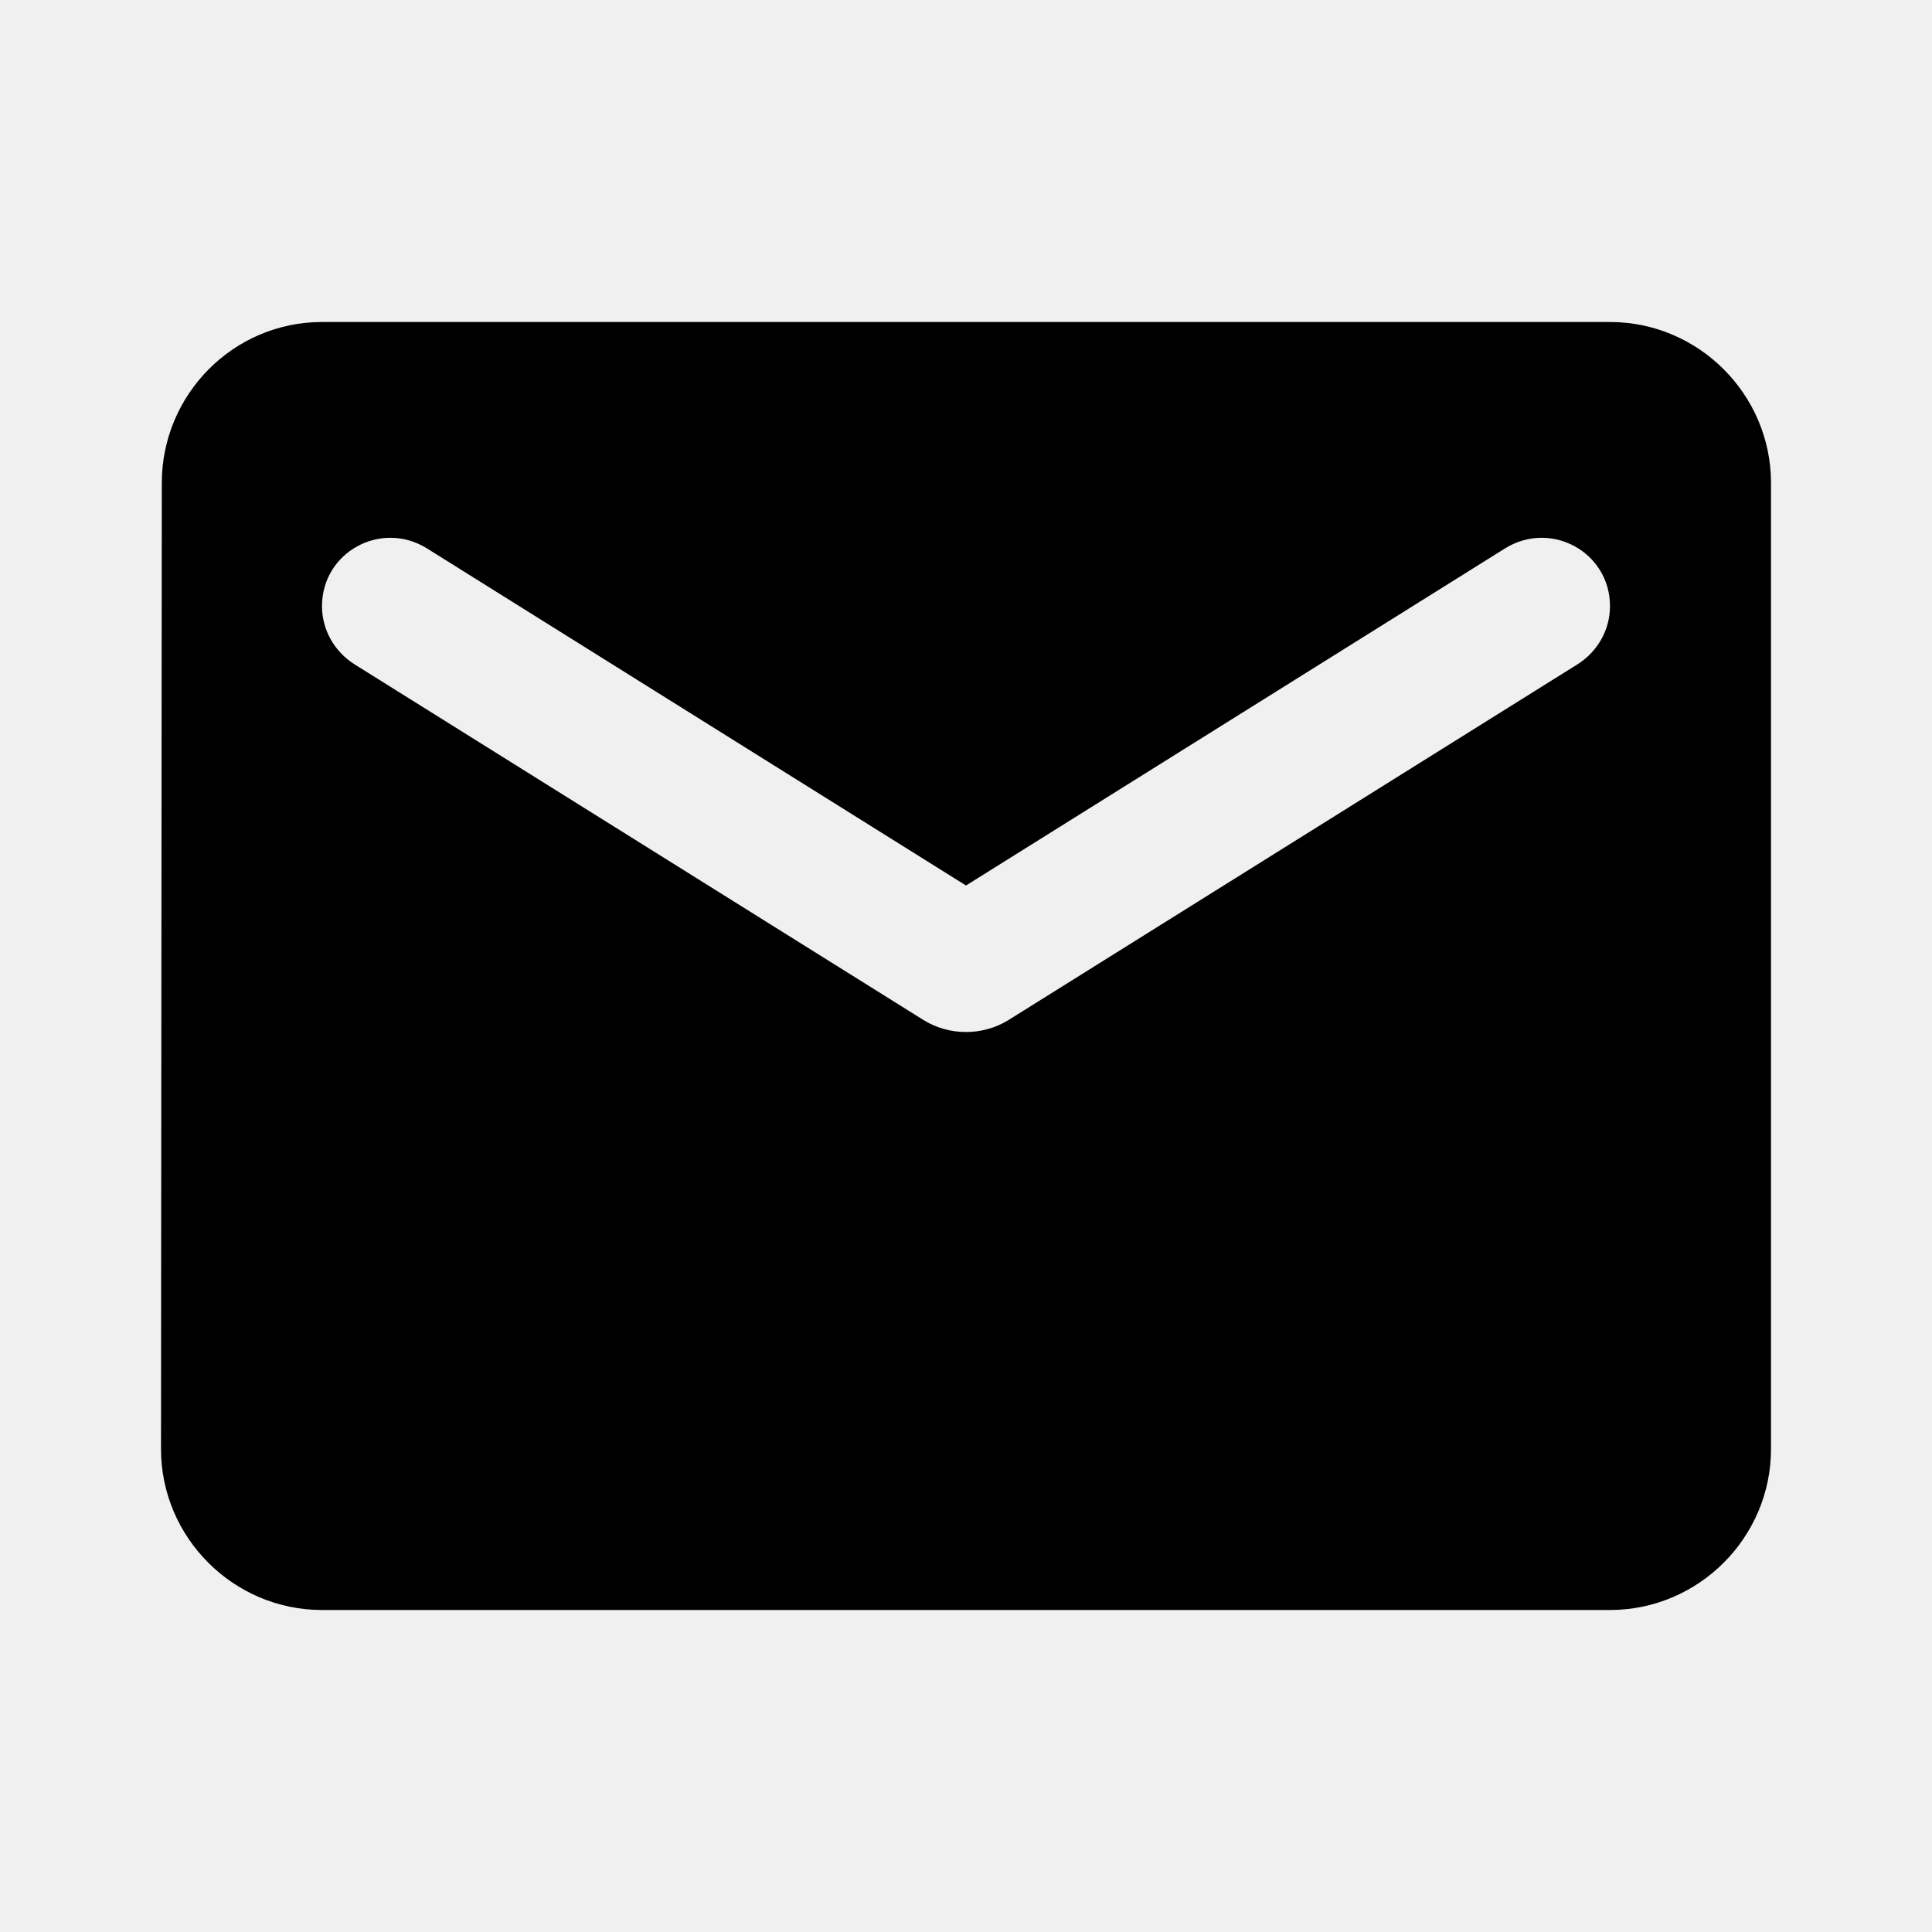
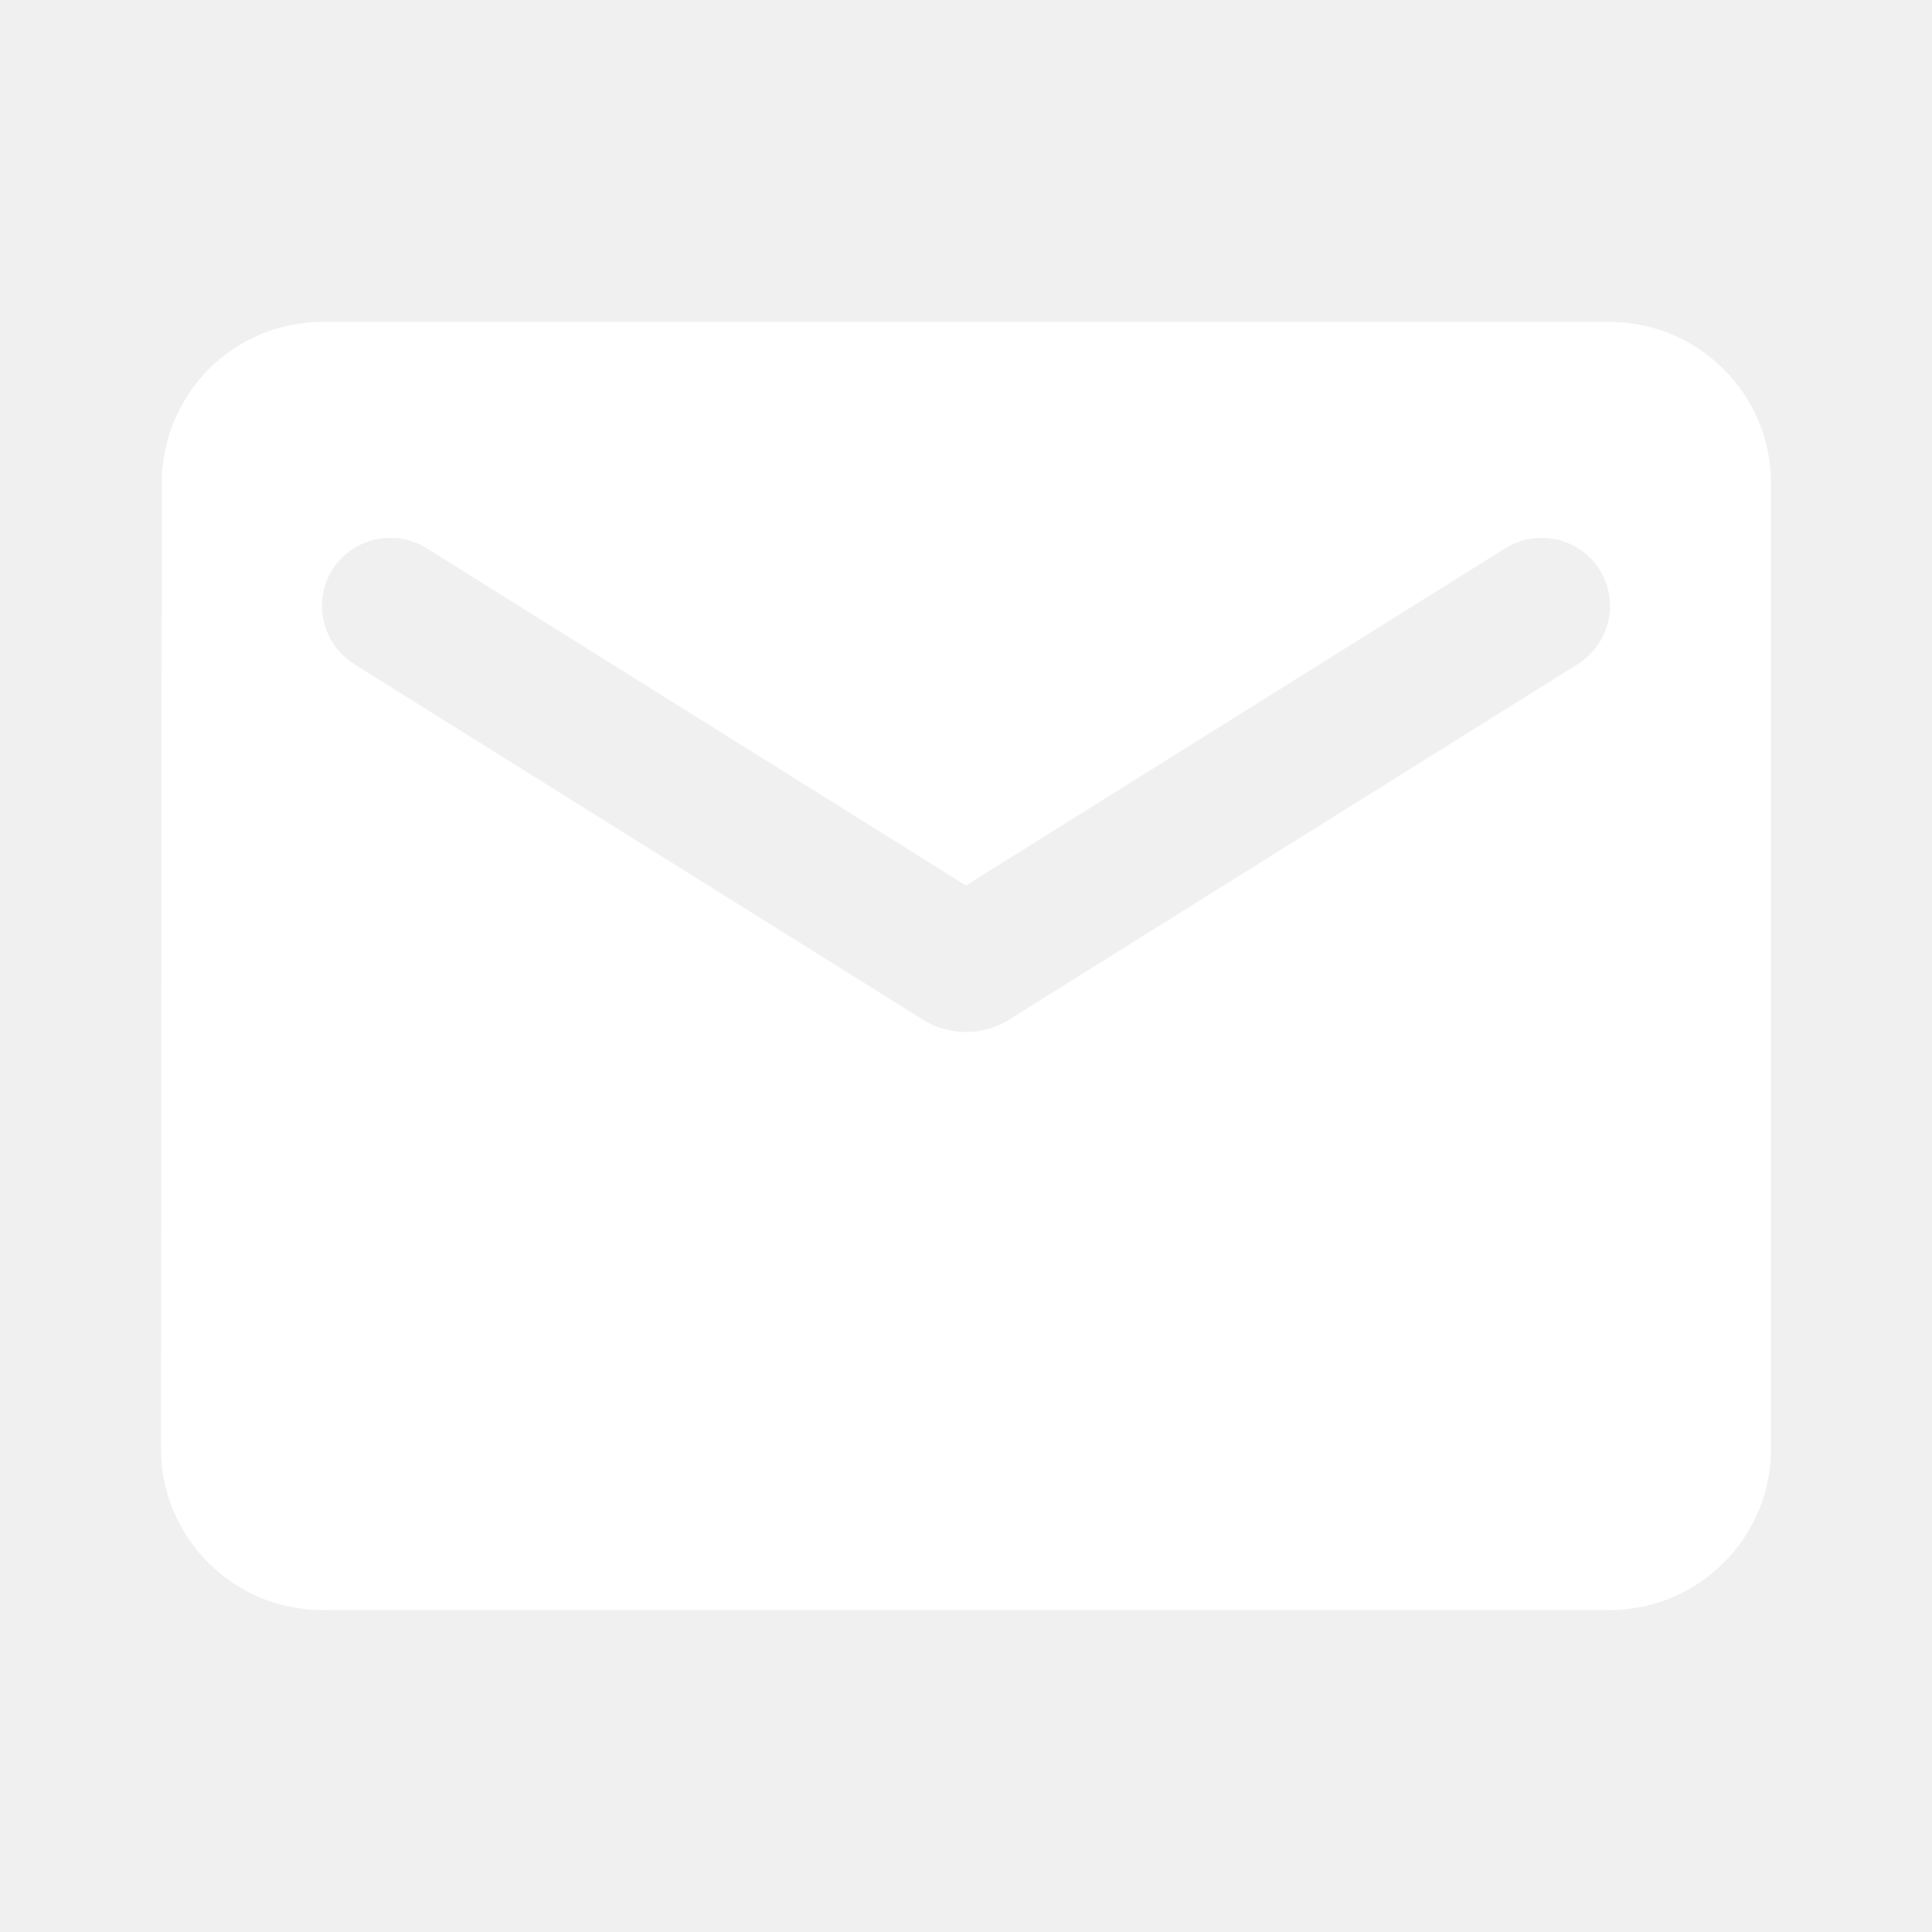
<svg xmlns="http://www.w3.org/2000/svg" id="SvgjsSvg1001" width="256" height="256" version="1.1">
  <defs id="SvgjsDefs1002" />
  <g id="SvgjsG1008">
    <svg viewBox="0 0 24 24" width="256" height="256">
      <path fill="none" d="M0 0h24v24H0V0z" />
-       <path d="M20 4H4c-1.1 0-1.99.9-1.99 2L2 18c0 1.1.9 2 2 2h16c1.1 0 2-.9 2-2V6c0-1.1-.9-2-2-2zm-.4 4.25l-7.07 4.42c-.32.2-.74.2-1.06 0L4.4 8.25c-.25-.16-.4-.43-.4-.72 0-.67.73-1.07 1.3-.72L12 11l6.7-4.19c.57-.35 1.3.05 1.3.72 0 .29-.15.56-.4.72z" fill="#000000" class="color000 svgShape" />
+       <path d="M20 4H4c-1.1 0-1.99.9-1.99 2L2 18c0 1.1.9 2 2 2h16c1.1 0 2-.9 2-2V6c0-1.1-.9-2-2-2zm-.4 4.25l-7.07 4.42c-.32.2-.74.2-1.06 0L4.4 8.25c-.25-.16-.4-.43-.4-.72 0-.67.73-1.07 1.3-.72L12 11l6.7-4.19c.57-.35 1.3.05 1.3.72 0 .29-.15.56-.4.72z" fill="#fff" class="color000 svgShape" />
    </svg>
  </g>
</svg>
